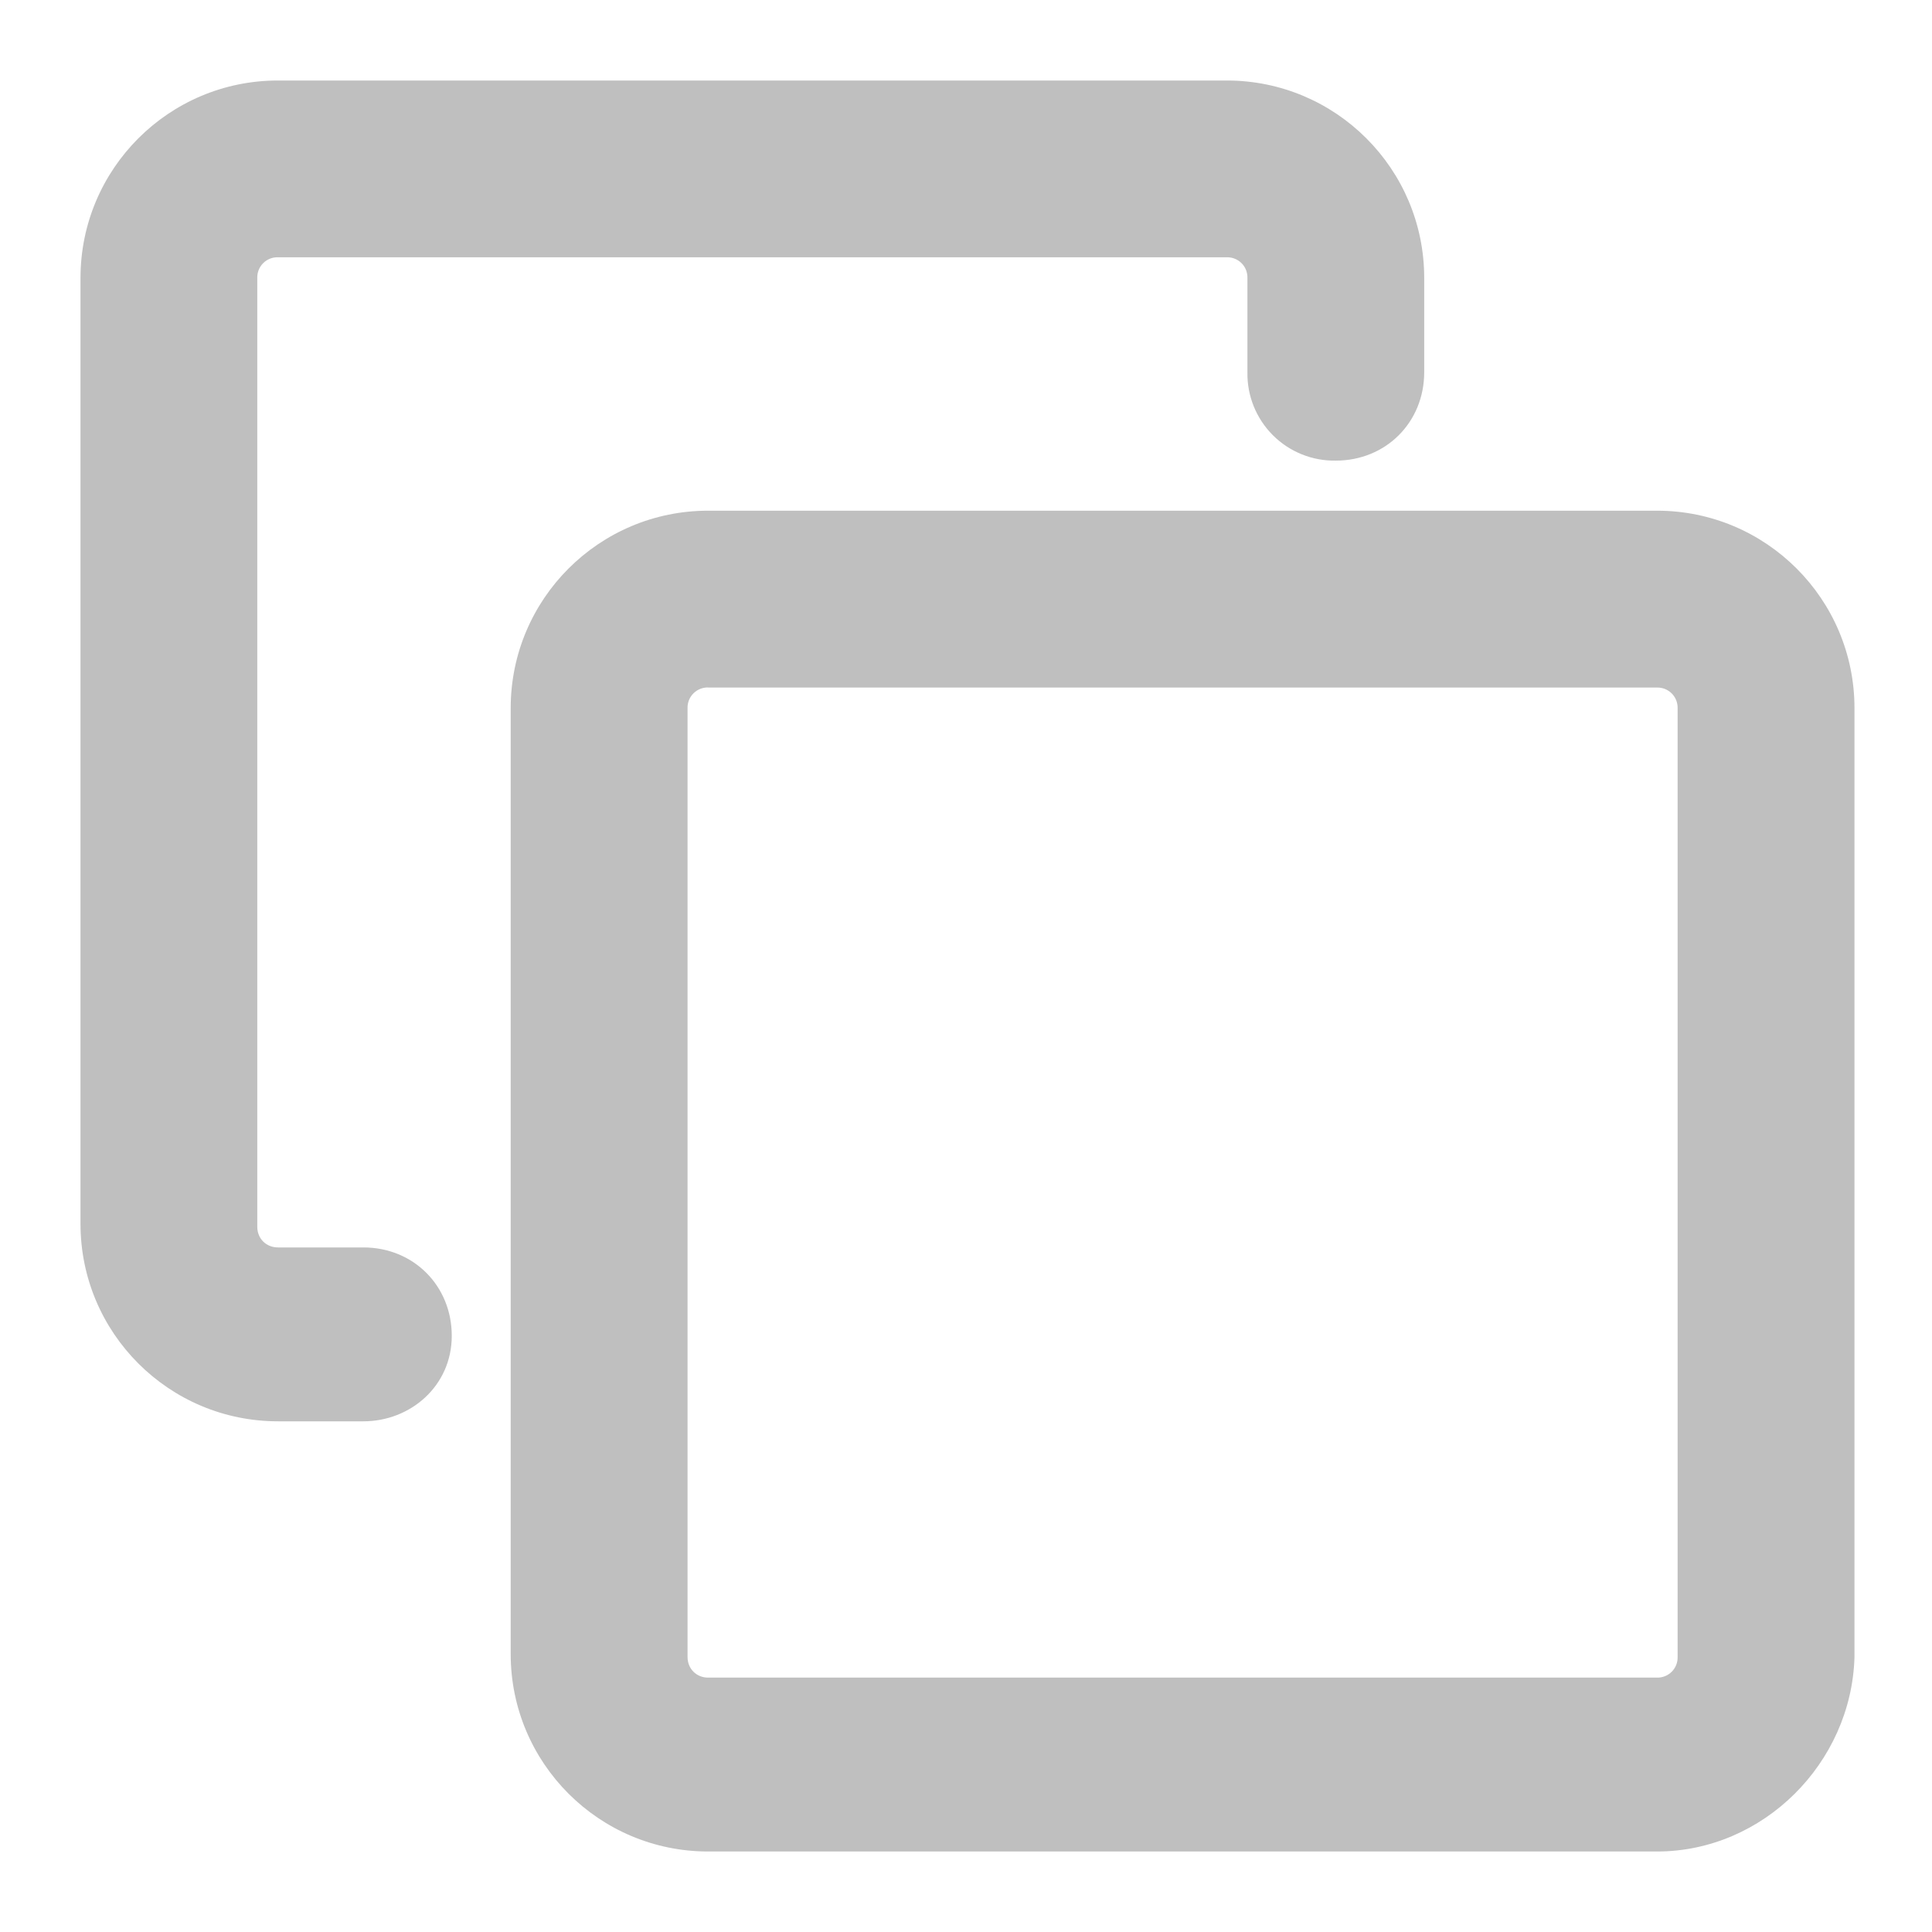
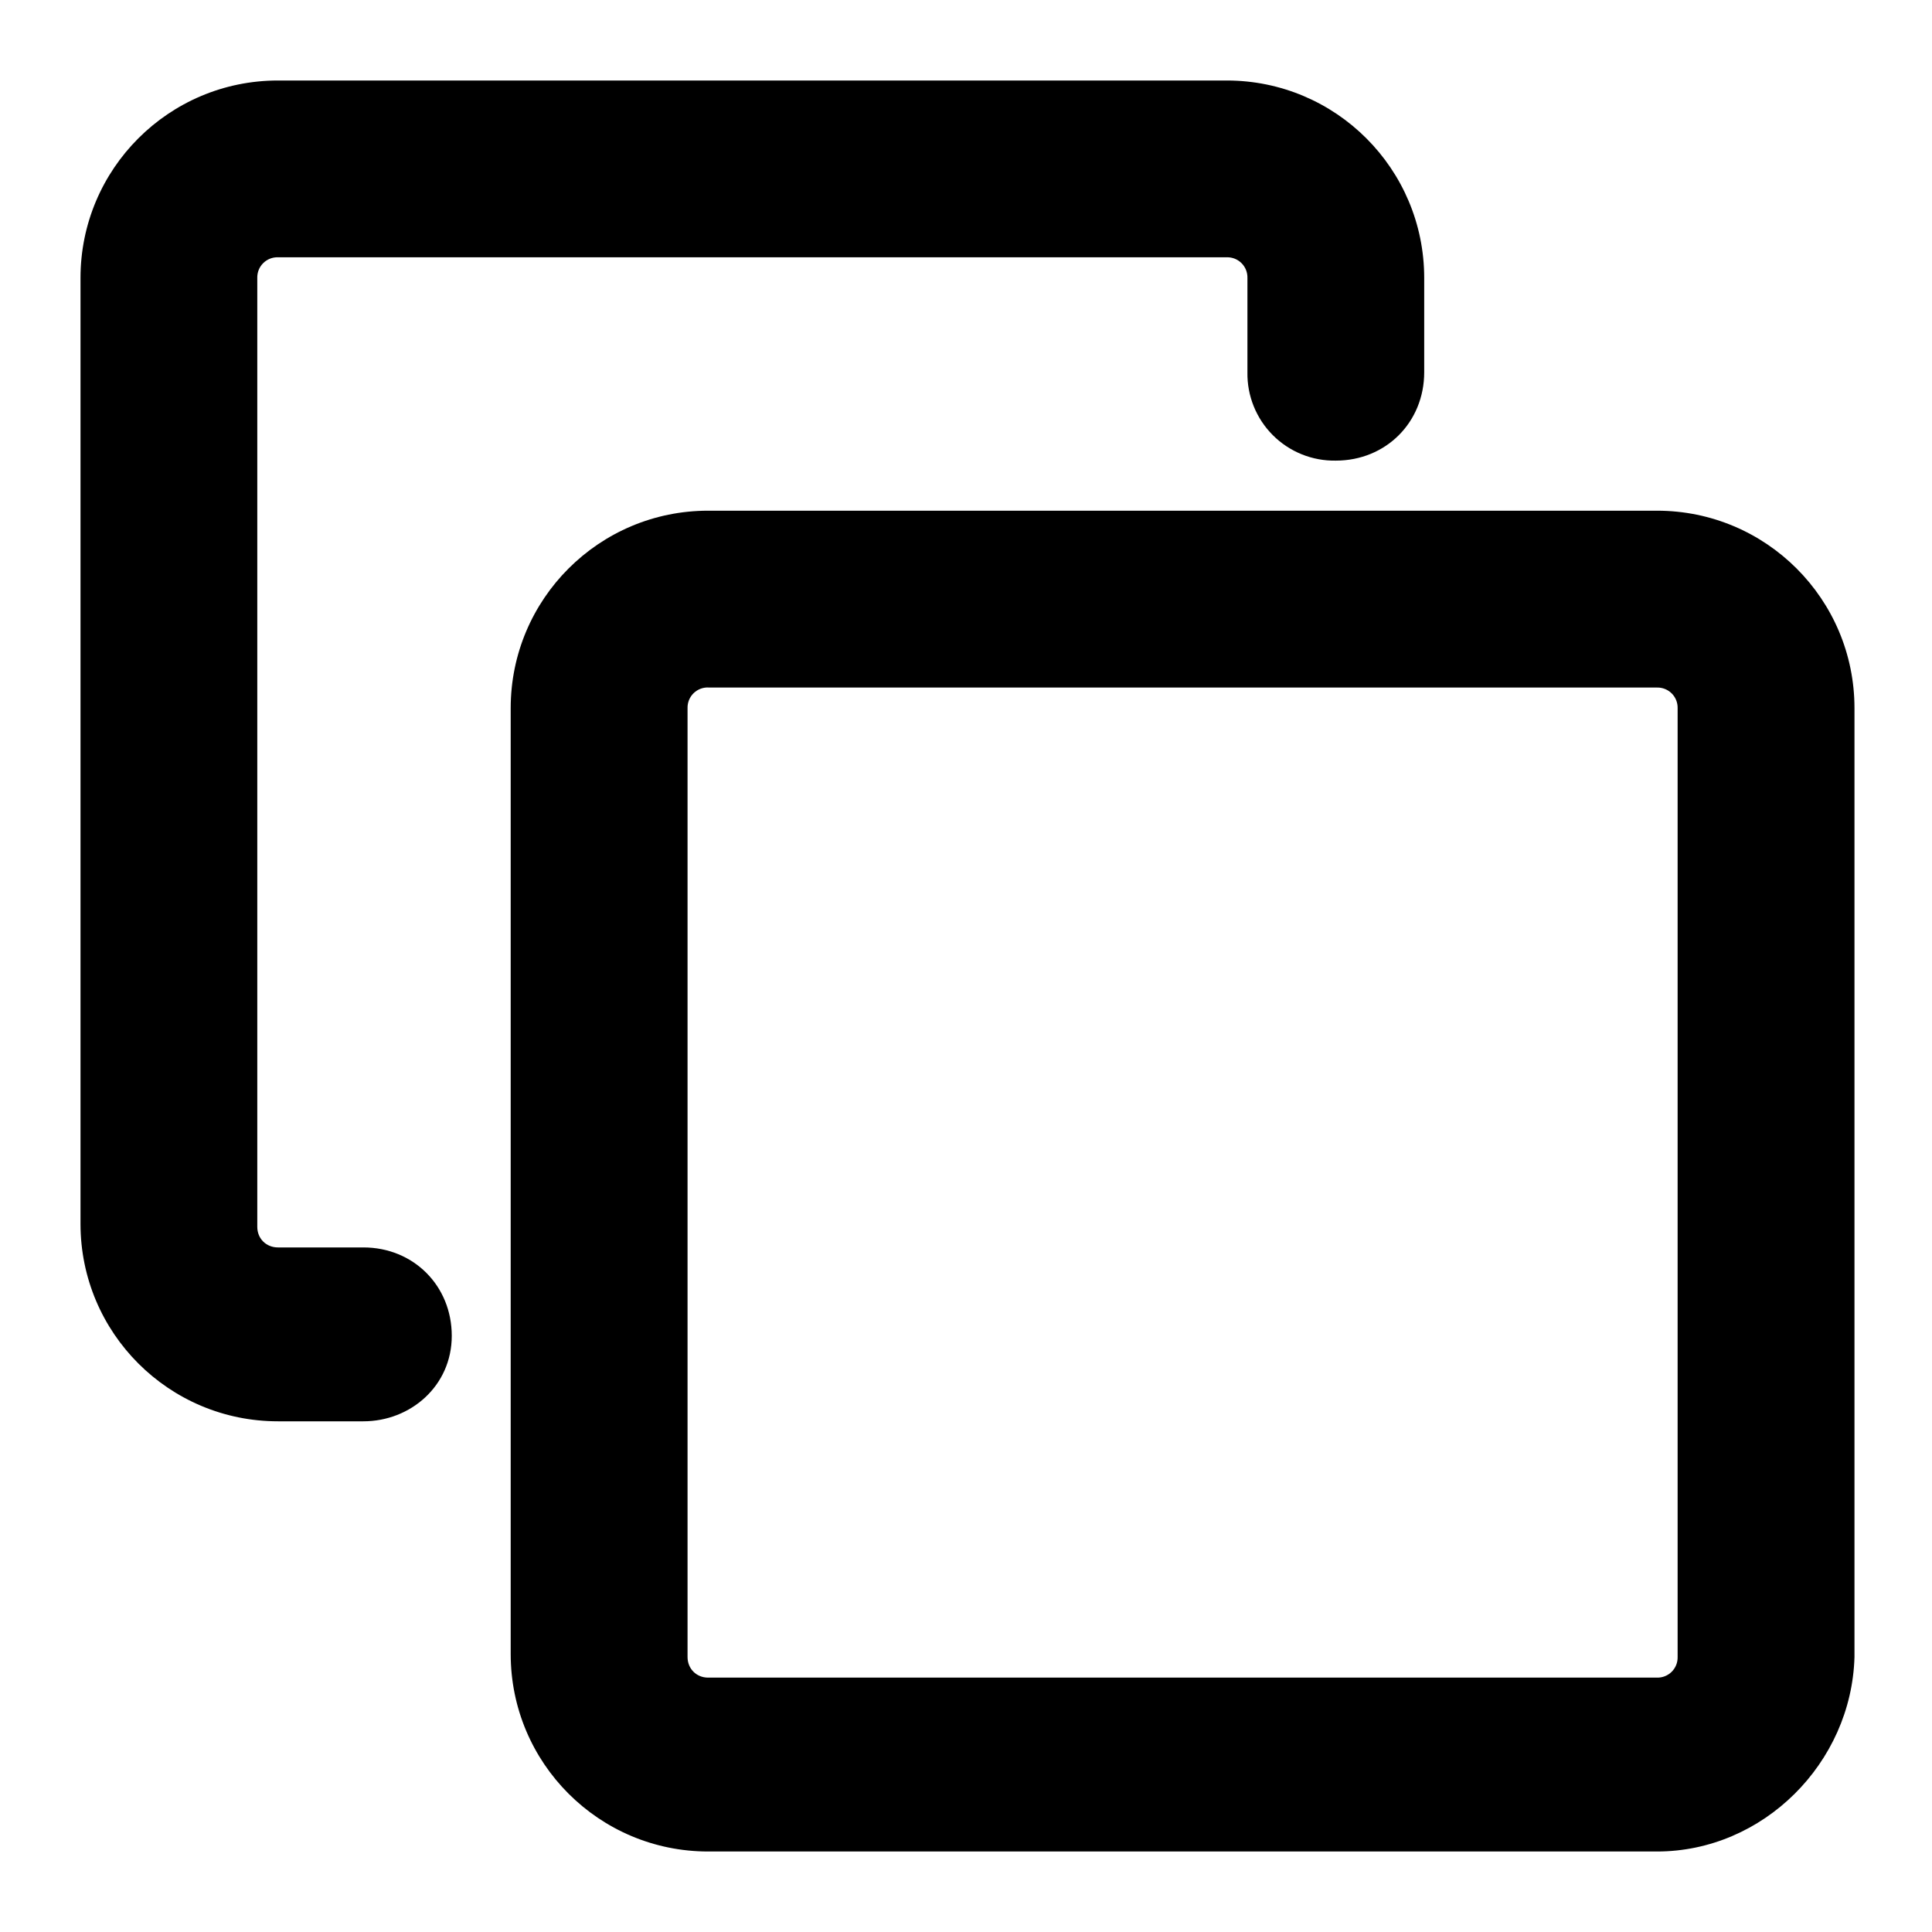
- <svg xmlns="http://www.w3.org/2000/svg" class="icon" viewBox="0 0 1024 1024" version="1.1" width="128" height="128">
-   <path d="M878.251 981.333H375.339a104.661 104.661 0 0 1-104.661-104.661V375.339a104.661 104.661 0 0 1 104.661-104.661h502.912a104.661 104.661 0 0 1 104.661 104.661v502.912C981.333 934.485 934.485 981.333 878.251 981.333zM375.339 364.373a10.667 10.667 0 0 0-10.923 10.965v502.912c0 6.229 4.693 10.923 10.923 10.923h502.912a10.667 10.667 0 0 0 10.923-10.923V375.339a10.667 10.667 0 0 0-10.923-10.923H375.339z" fill="#bfbfbf" />
-   <path d="M192.597 753.323H147.328A104.661 104.661 0 0 1 42.667 648.661V147.328A104.661 104.661 0 0 1 147.328 42.667H650.24a104.661 104.661 0 0 1 104.619 104.661v49.963c0 26.539-20.309 46.848-46.848 46.848a46.037 46.037 0 0 1-46.848-46.848V147.328a10.667 10.667 0 0 0-10.923-10.965H147.328a10.667 10.667 0 0 0-10.965 10.965V650.24c0 6.229 4.693 10.923 10.965 10.923h45.269c26.539 0 46.848 20.309 46.848 46.848 0 26.539-21.845 45.312-46.848 45.312z" fill="#bfbfbf" />
+ <svg xmlns="http://www.w3.org/2000/svg" viewBox="0 0 1024 1024" version="1.1" width="1em" height="1em">
+   <path d="M878.251 981.333H375.339a104.661 104.661 0 0 1-104.661-104.661V375.339a104.661 104.661 0 0 1 104.661-104.661h502.912a104.661 104.661 0 0 1 104.661 104.661v502.912C981.333 934.485 934.485 981.333 878.251 981.333zM375.339 364.373a10.667 10.667 0 0 0-10.923 10.965v502.912c0 6.229 4.693 10.923 10.923 10.923h502.912a10.667 10.667 0 0 0 10.923-10.923V375.339a10.667 10.667 0 0 0-10.923-10.923H375.339z" />
+   <path d="M192.597 753.323H147.328A104.661 104.661 0 0 1 42.667 648.661V147.328A104.661 104.661 0 0 1 147.328 42.667H650.24a104.661 104.661 0 0 1 104.619 104.661v49.963c0 26.539-20.309 46.848-46.848 46.848a46.037 46.037 0 0 1-46.848-46.848V147.328a10.667 10.667 0 0 0-10.923-10.965H147.328a10.667 10.667 0 0 0-10.965 10.965V650.24c0 6.229 4.693 10.923 10.965 10.923h45.269c26.539 0 46.848 20.309 46.848 46.848 0 26.539-21.845 45.312-46.848 45.312z" />
</svg>
